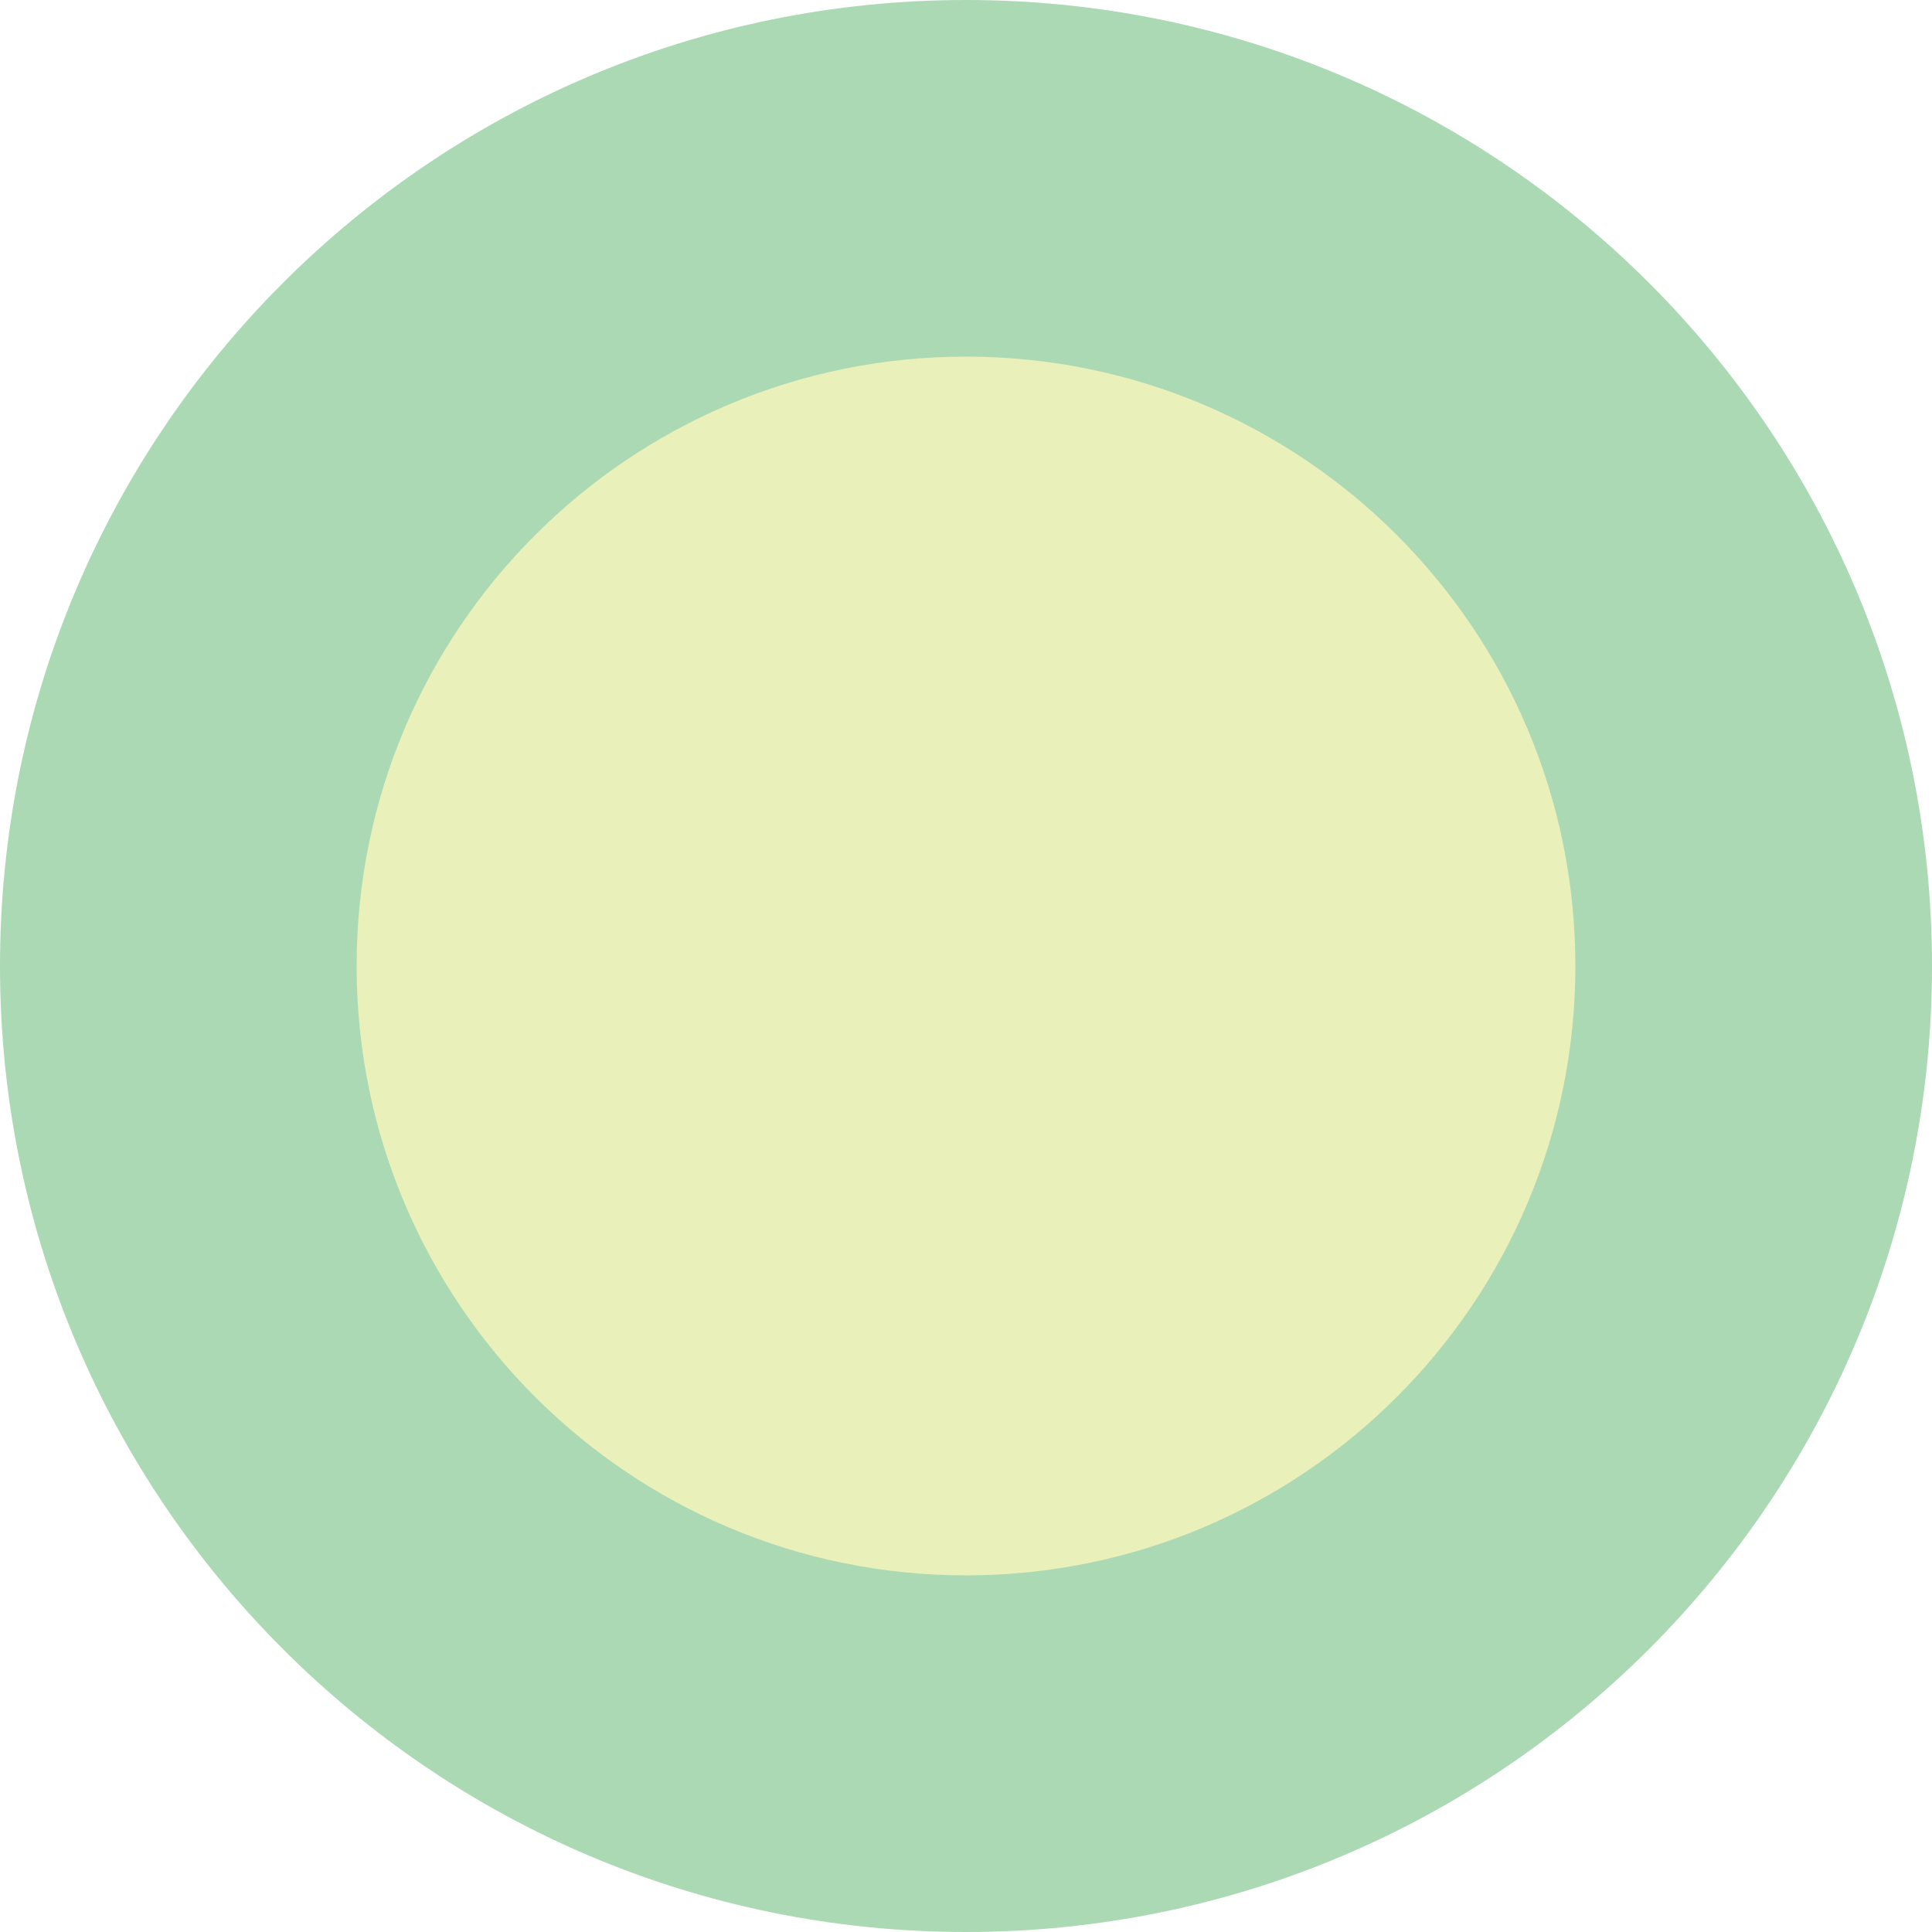
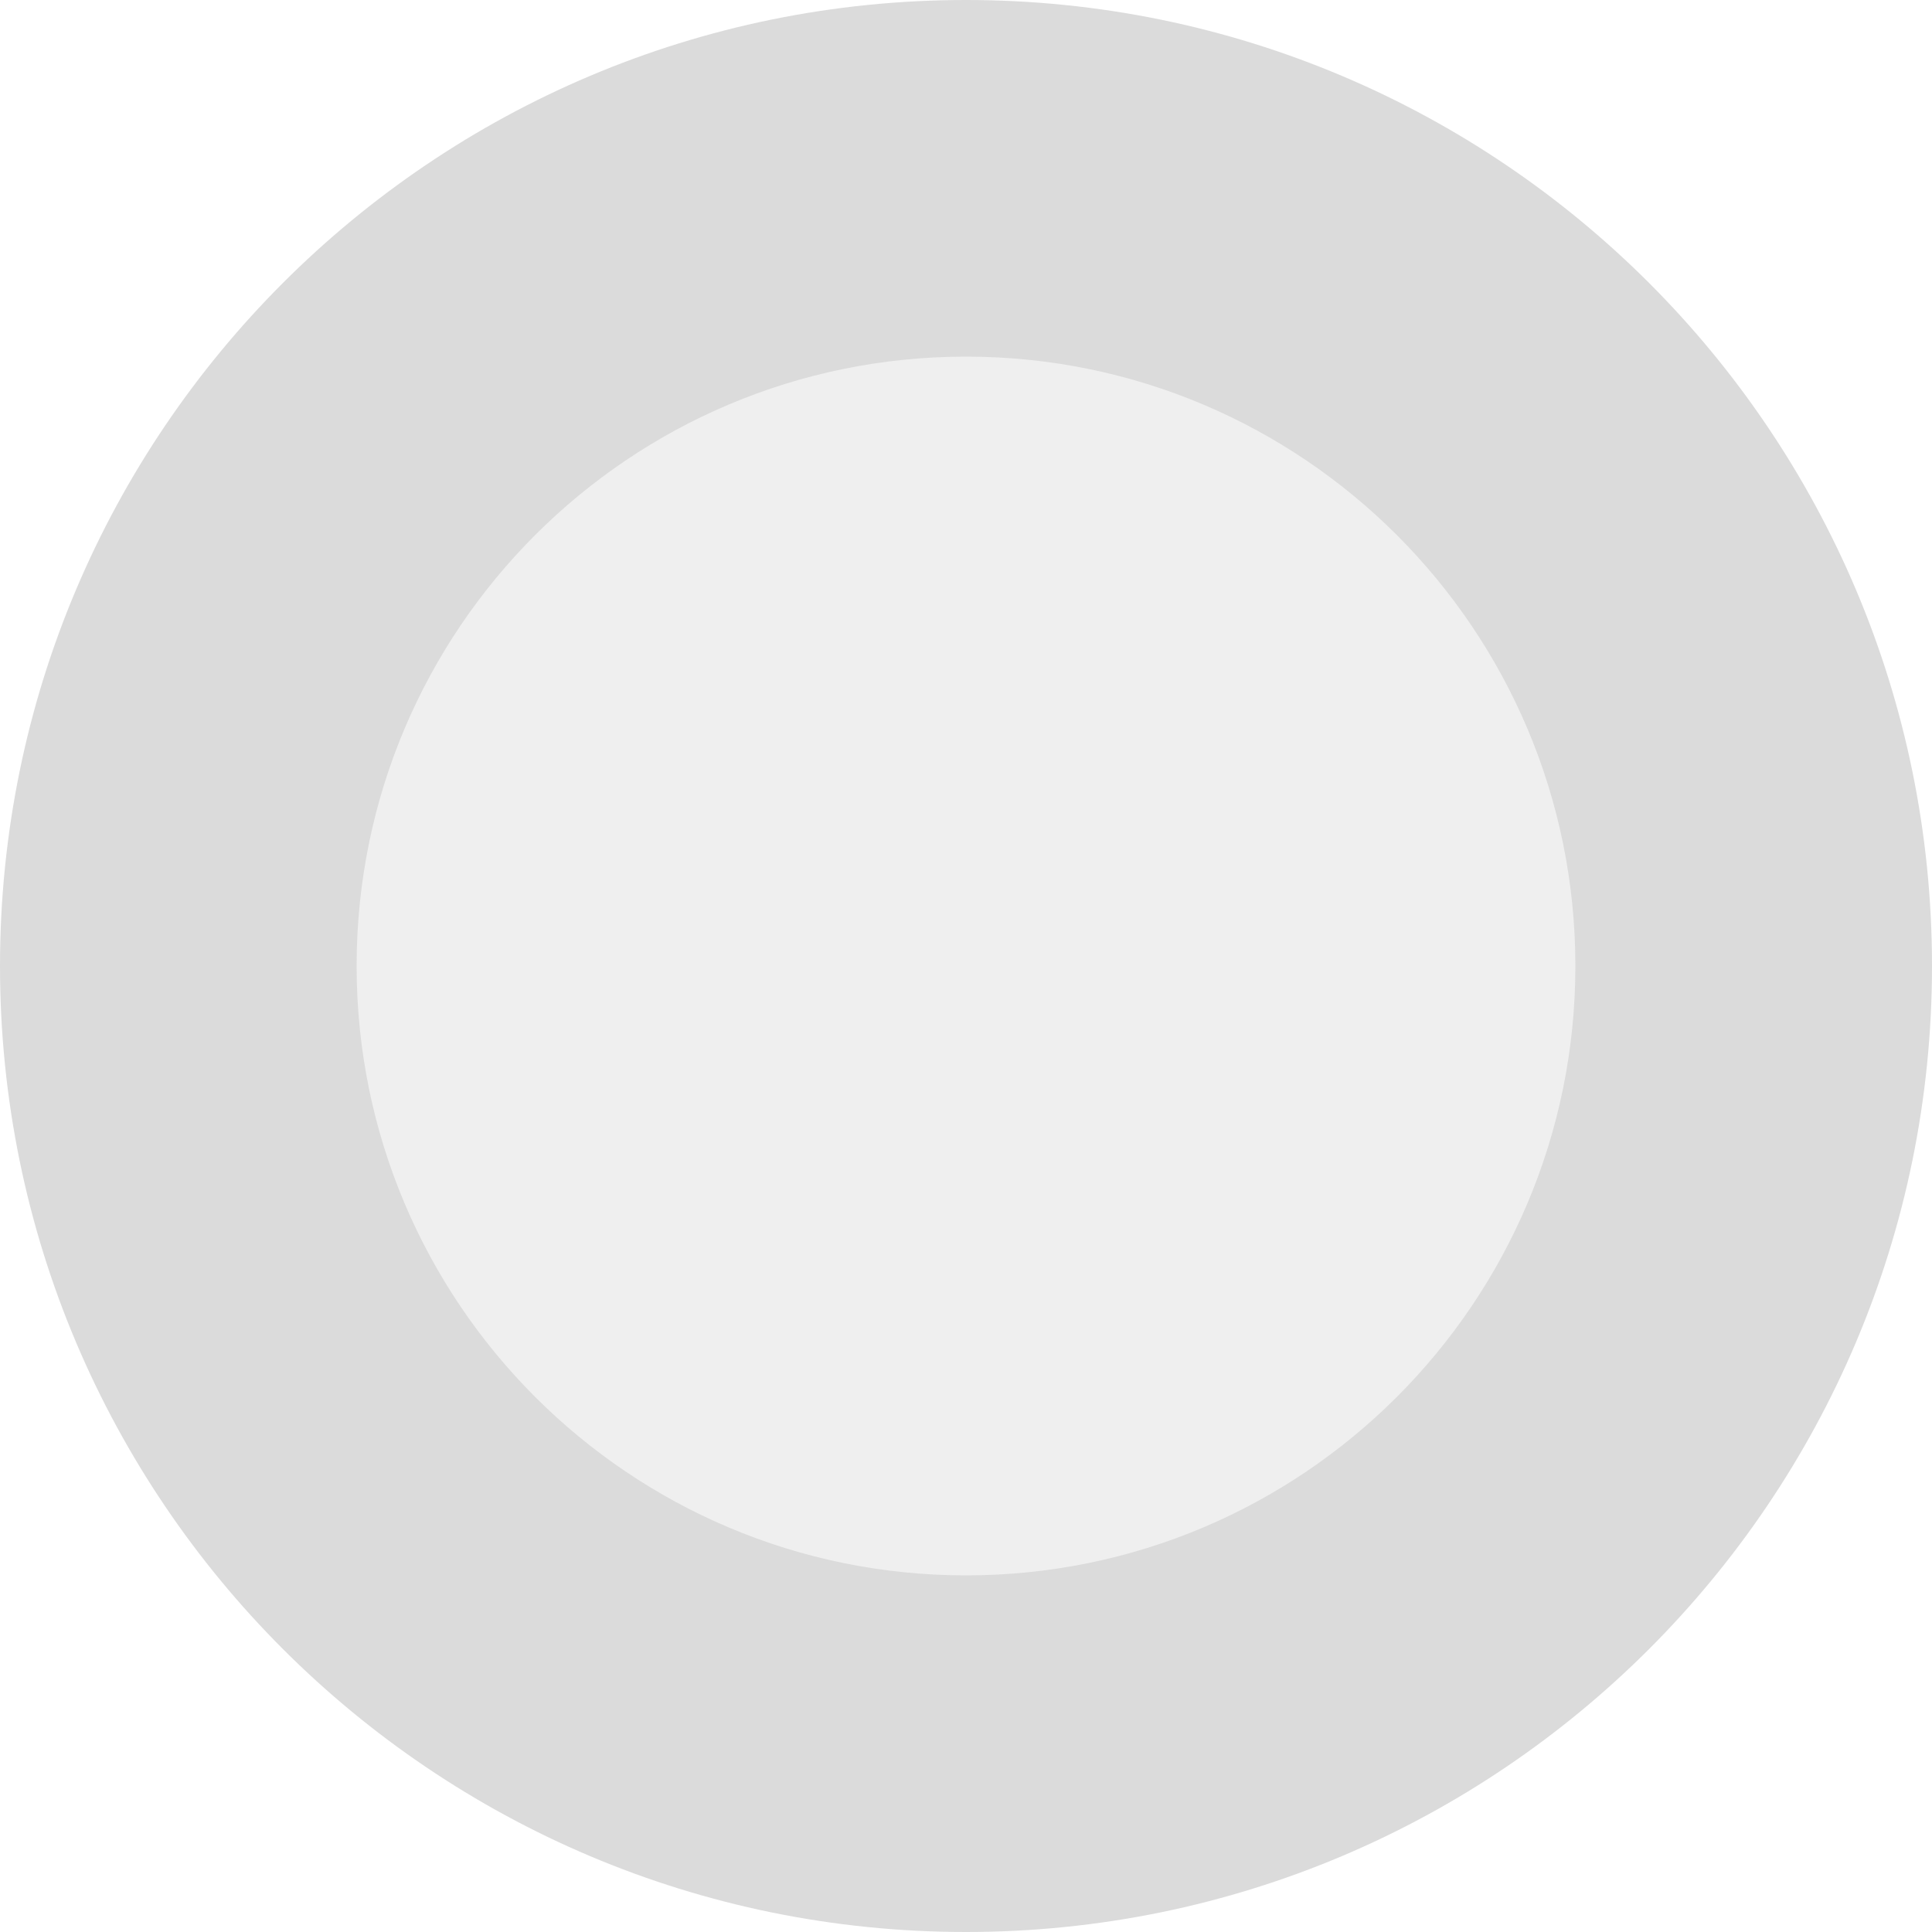
<svg xmlns="http://www.w3.org/2000/svg" id="Layer_2" data-name="Layer 2" viewBox="0 0 39.06 39.06">
  <defs>
    <style>
      .cls-1 {
-         fill: #abd9b4;
+         fill: #efefef;
      }

      .cls-2 {
-         fill: #eaf0ba;
+         fill: #dbdbdb;
      }
    </style>
  </defs>
  <g id="Core">
    <g id="reactor_corecolor">
-       <circle class="cls-1" cx="19.53" cy="19.53" r="19.53" />
-       <circle class="cls-2" cx="19.53" cy="19.53" r="12.32" />
+       <circle class="cls-2" cx="19.53" cy="19.53" r="19.53" />
+       <circle class="cls-1" cx="19.53" cy="19.53" r="12.32" />
    </g>
  </g>
</svg>
